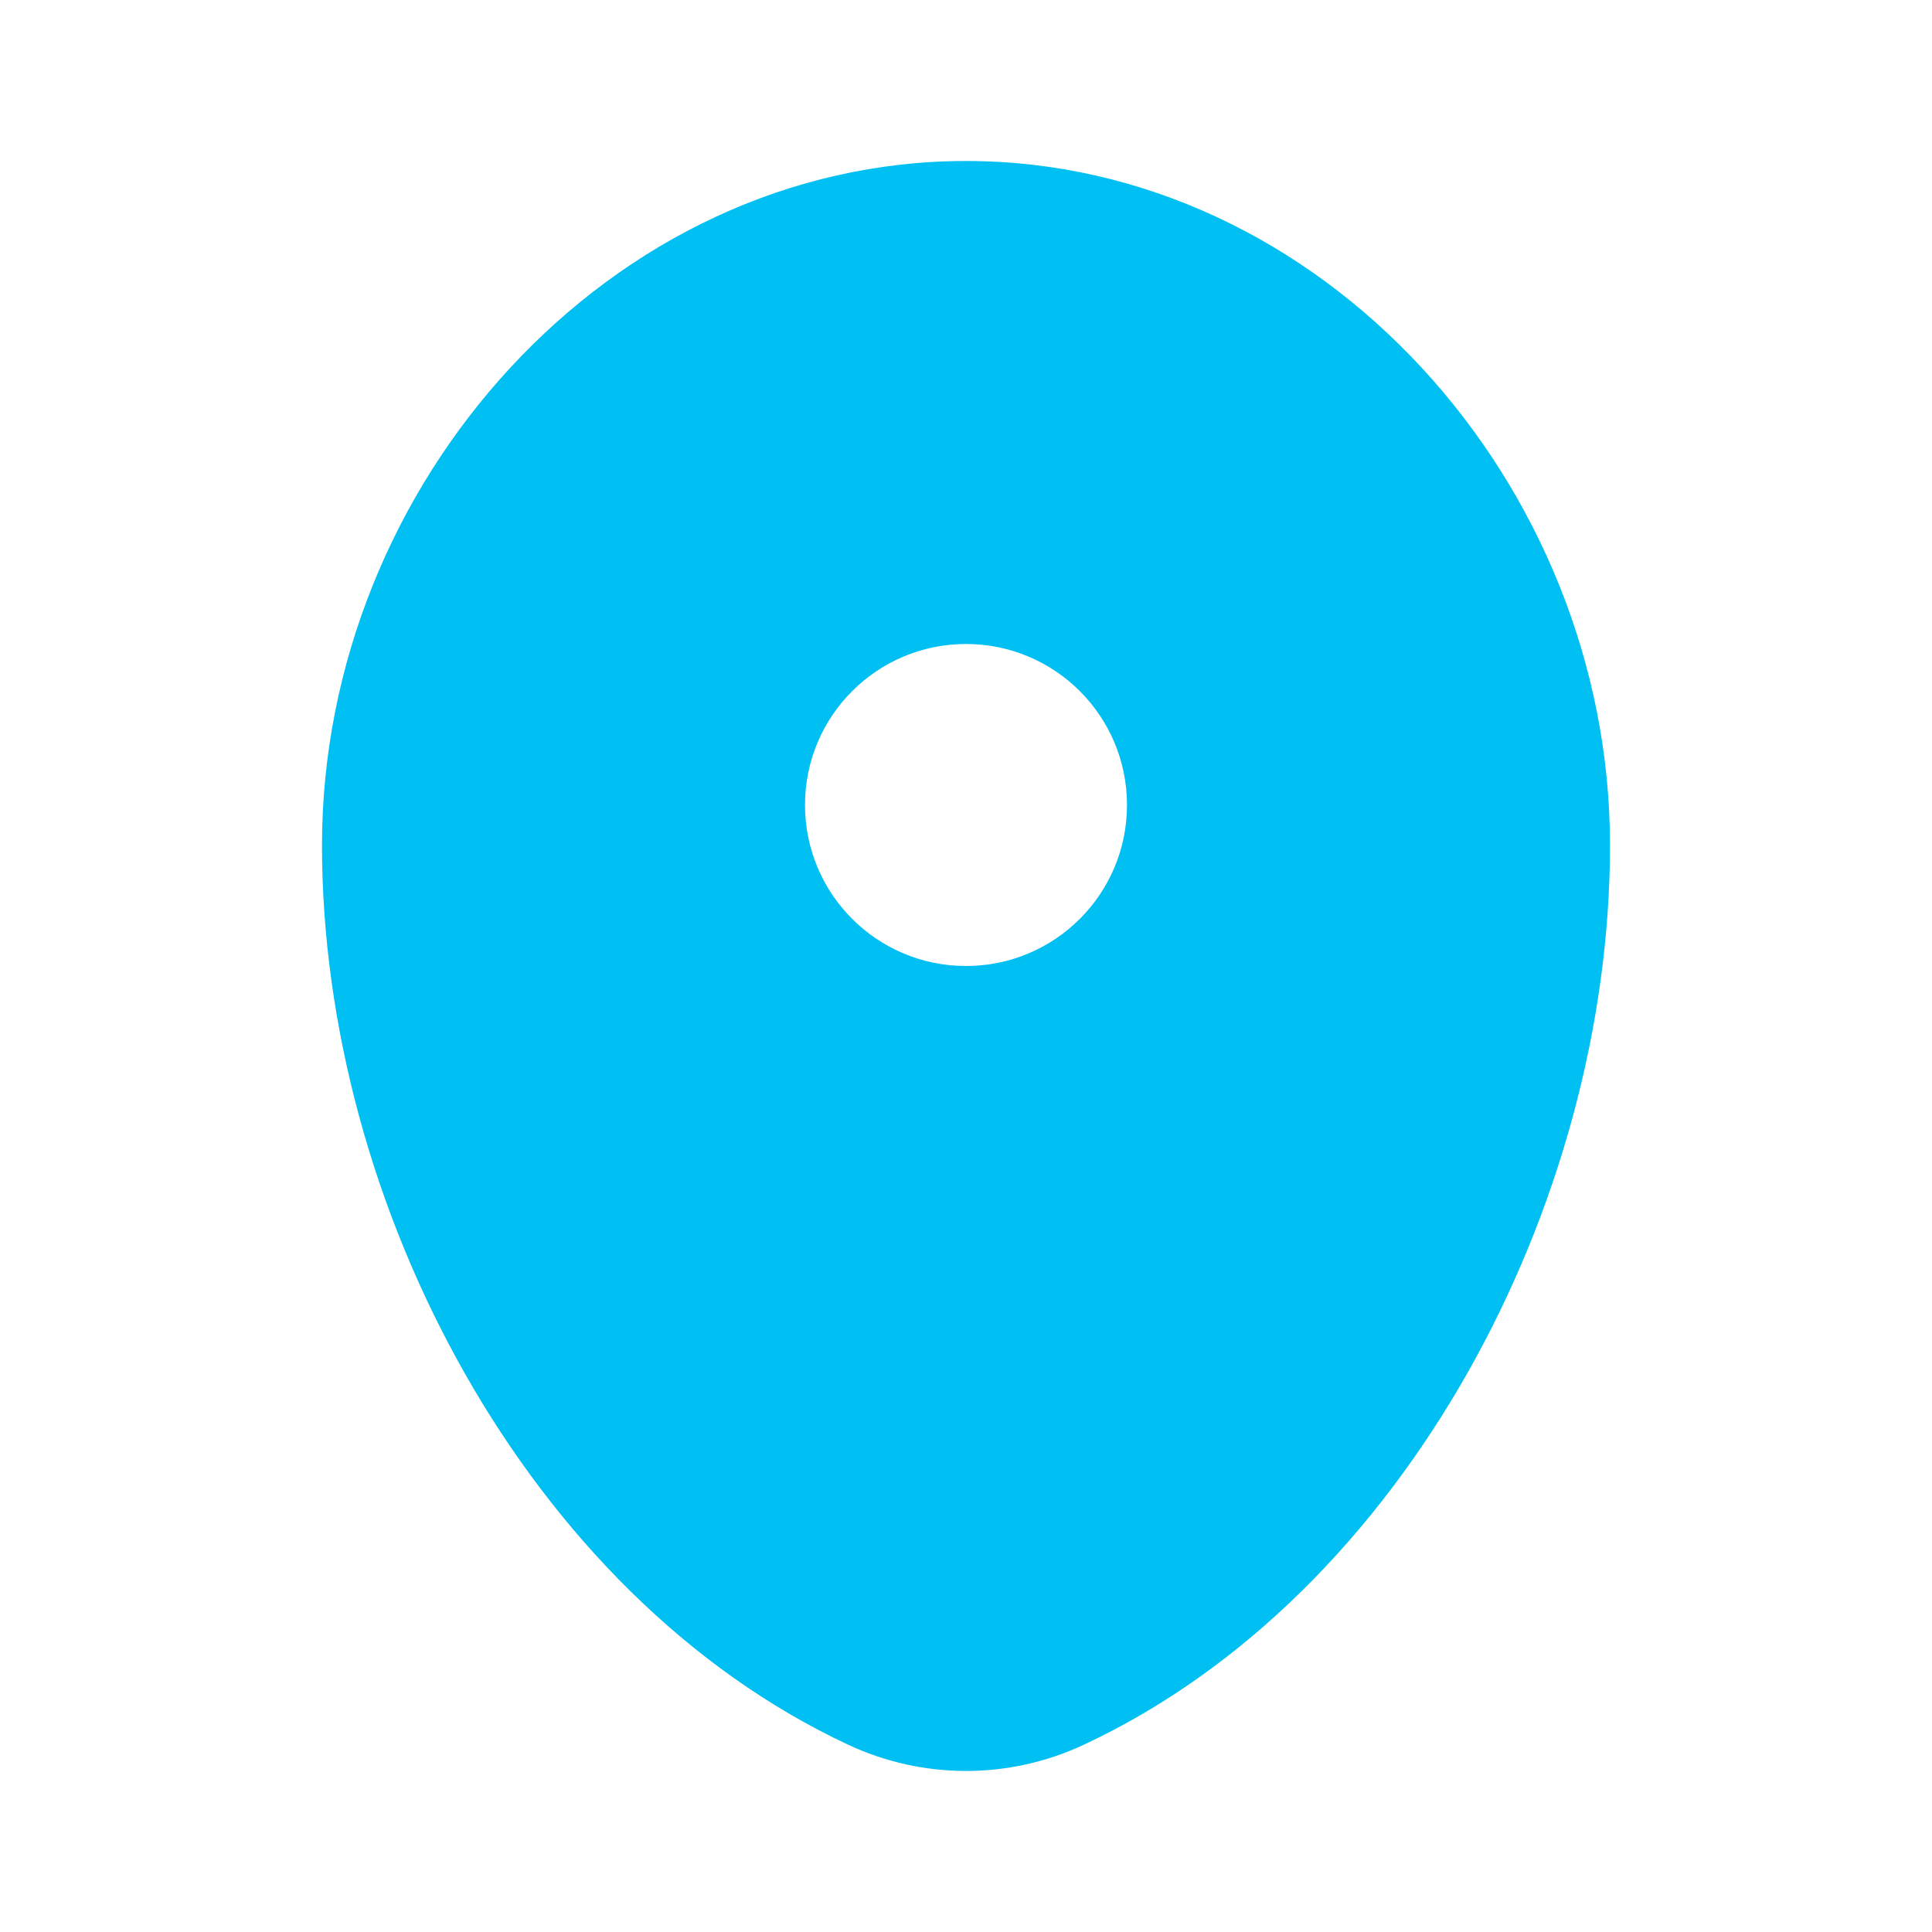
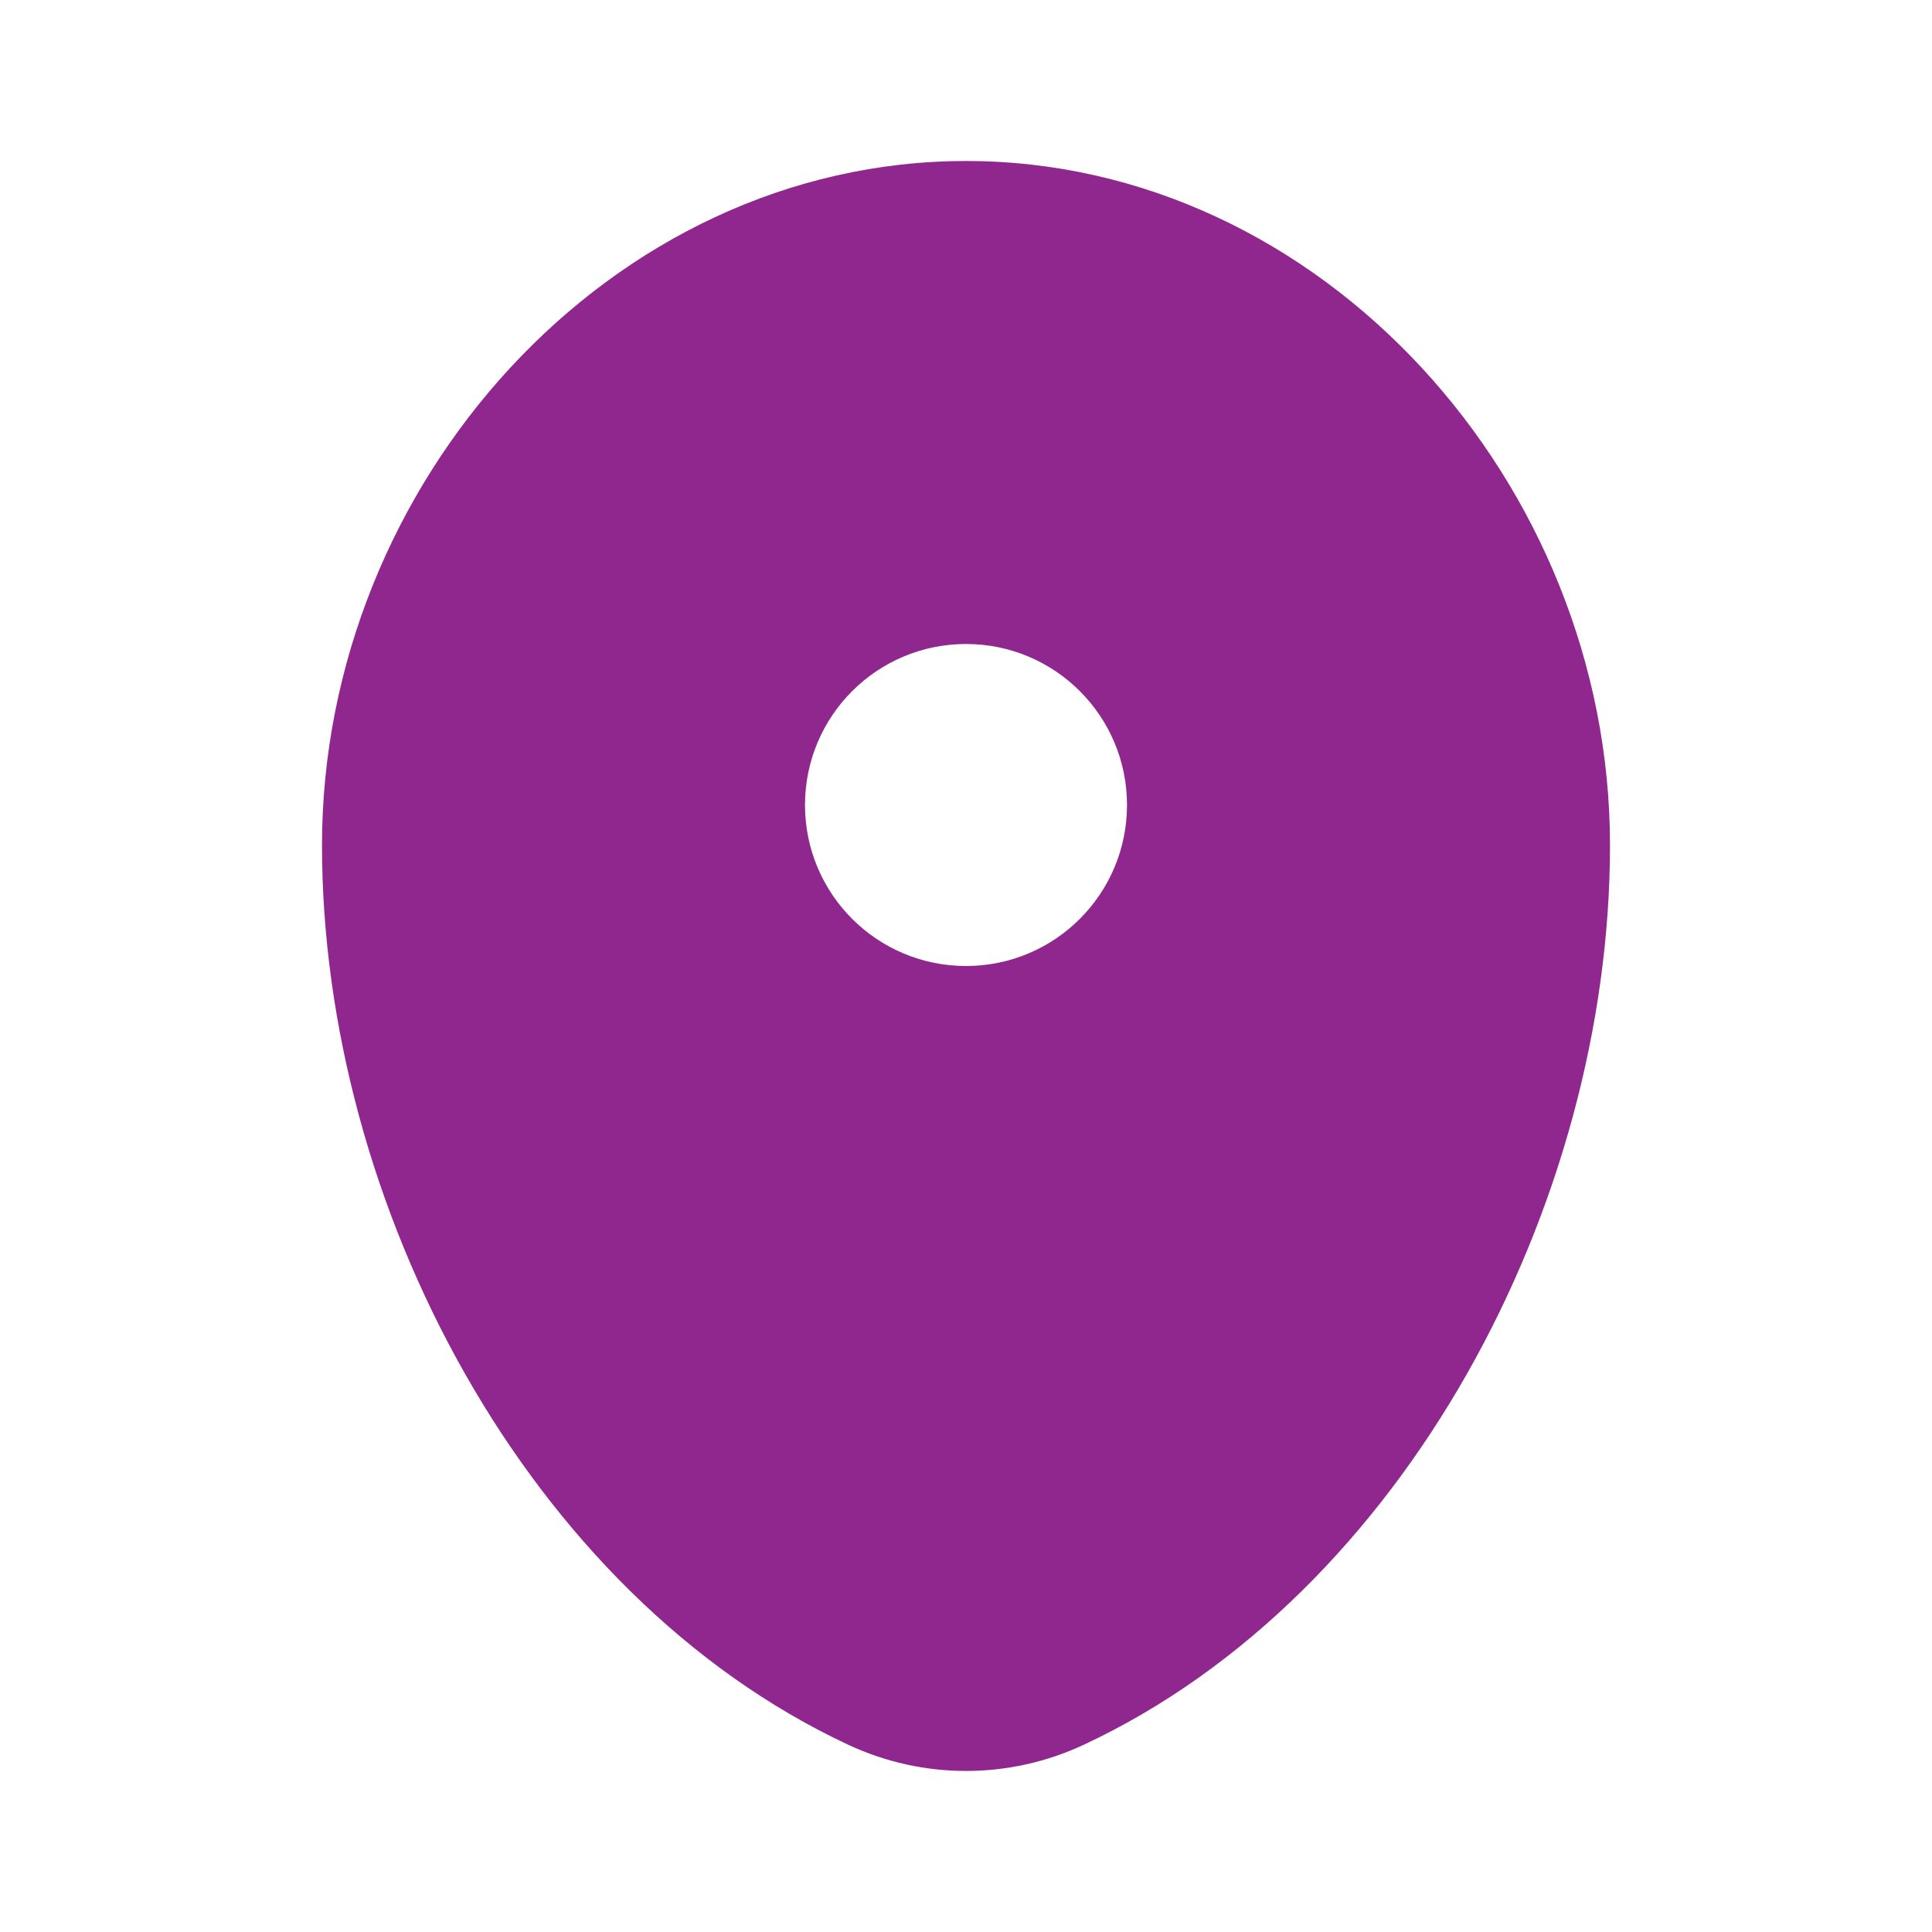
<svg xmlns="http://www.w3.org/2000/svg" width="24" height="24" viewBox="0 0 24 24" fill="none">
-   <path fill-rule="evenodd" clip-rule="evenodd" d="M12 2C7.582 2 4 6.003 4 10.5C4 14.962 6.553 19.812 10.537 21.674C11.466 22.108 12.534 22.108 13.463 21.674C17.447 19.812 20 14.962 20 10.5C20 6.003 16.418 2 12 2ZM12 12C13.105 12 14 11.105 14 10C14 8.895 13.105 8 12 8C10.895 8 10 8.895 10 10C10 11.105 10.895 12 12 12Z" fill="#00BFF2FF" />
+   <path fill-rule="evenodd" clip-rule="evenodd" d="M12 2C7.582 2 4 6.003 4 10.5C4 14.962 6.553 19.812 10.537 21.674C11.466 22.108 12.534 22.108 13.463 21.674C17.447 19.812 20 14.962 20 10.5C20 6.003 16.418 2 12 2ZM12 12C13.105 12 14 11.105 14 10C14 8.895 13.105 8 12 8C10.895 8 10 8.895 10 10C10 11.105 10.895 12 12 12Z" fill="#90278E" />
</svg>
